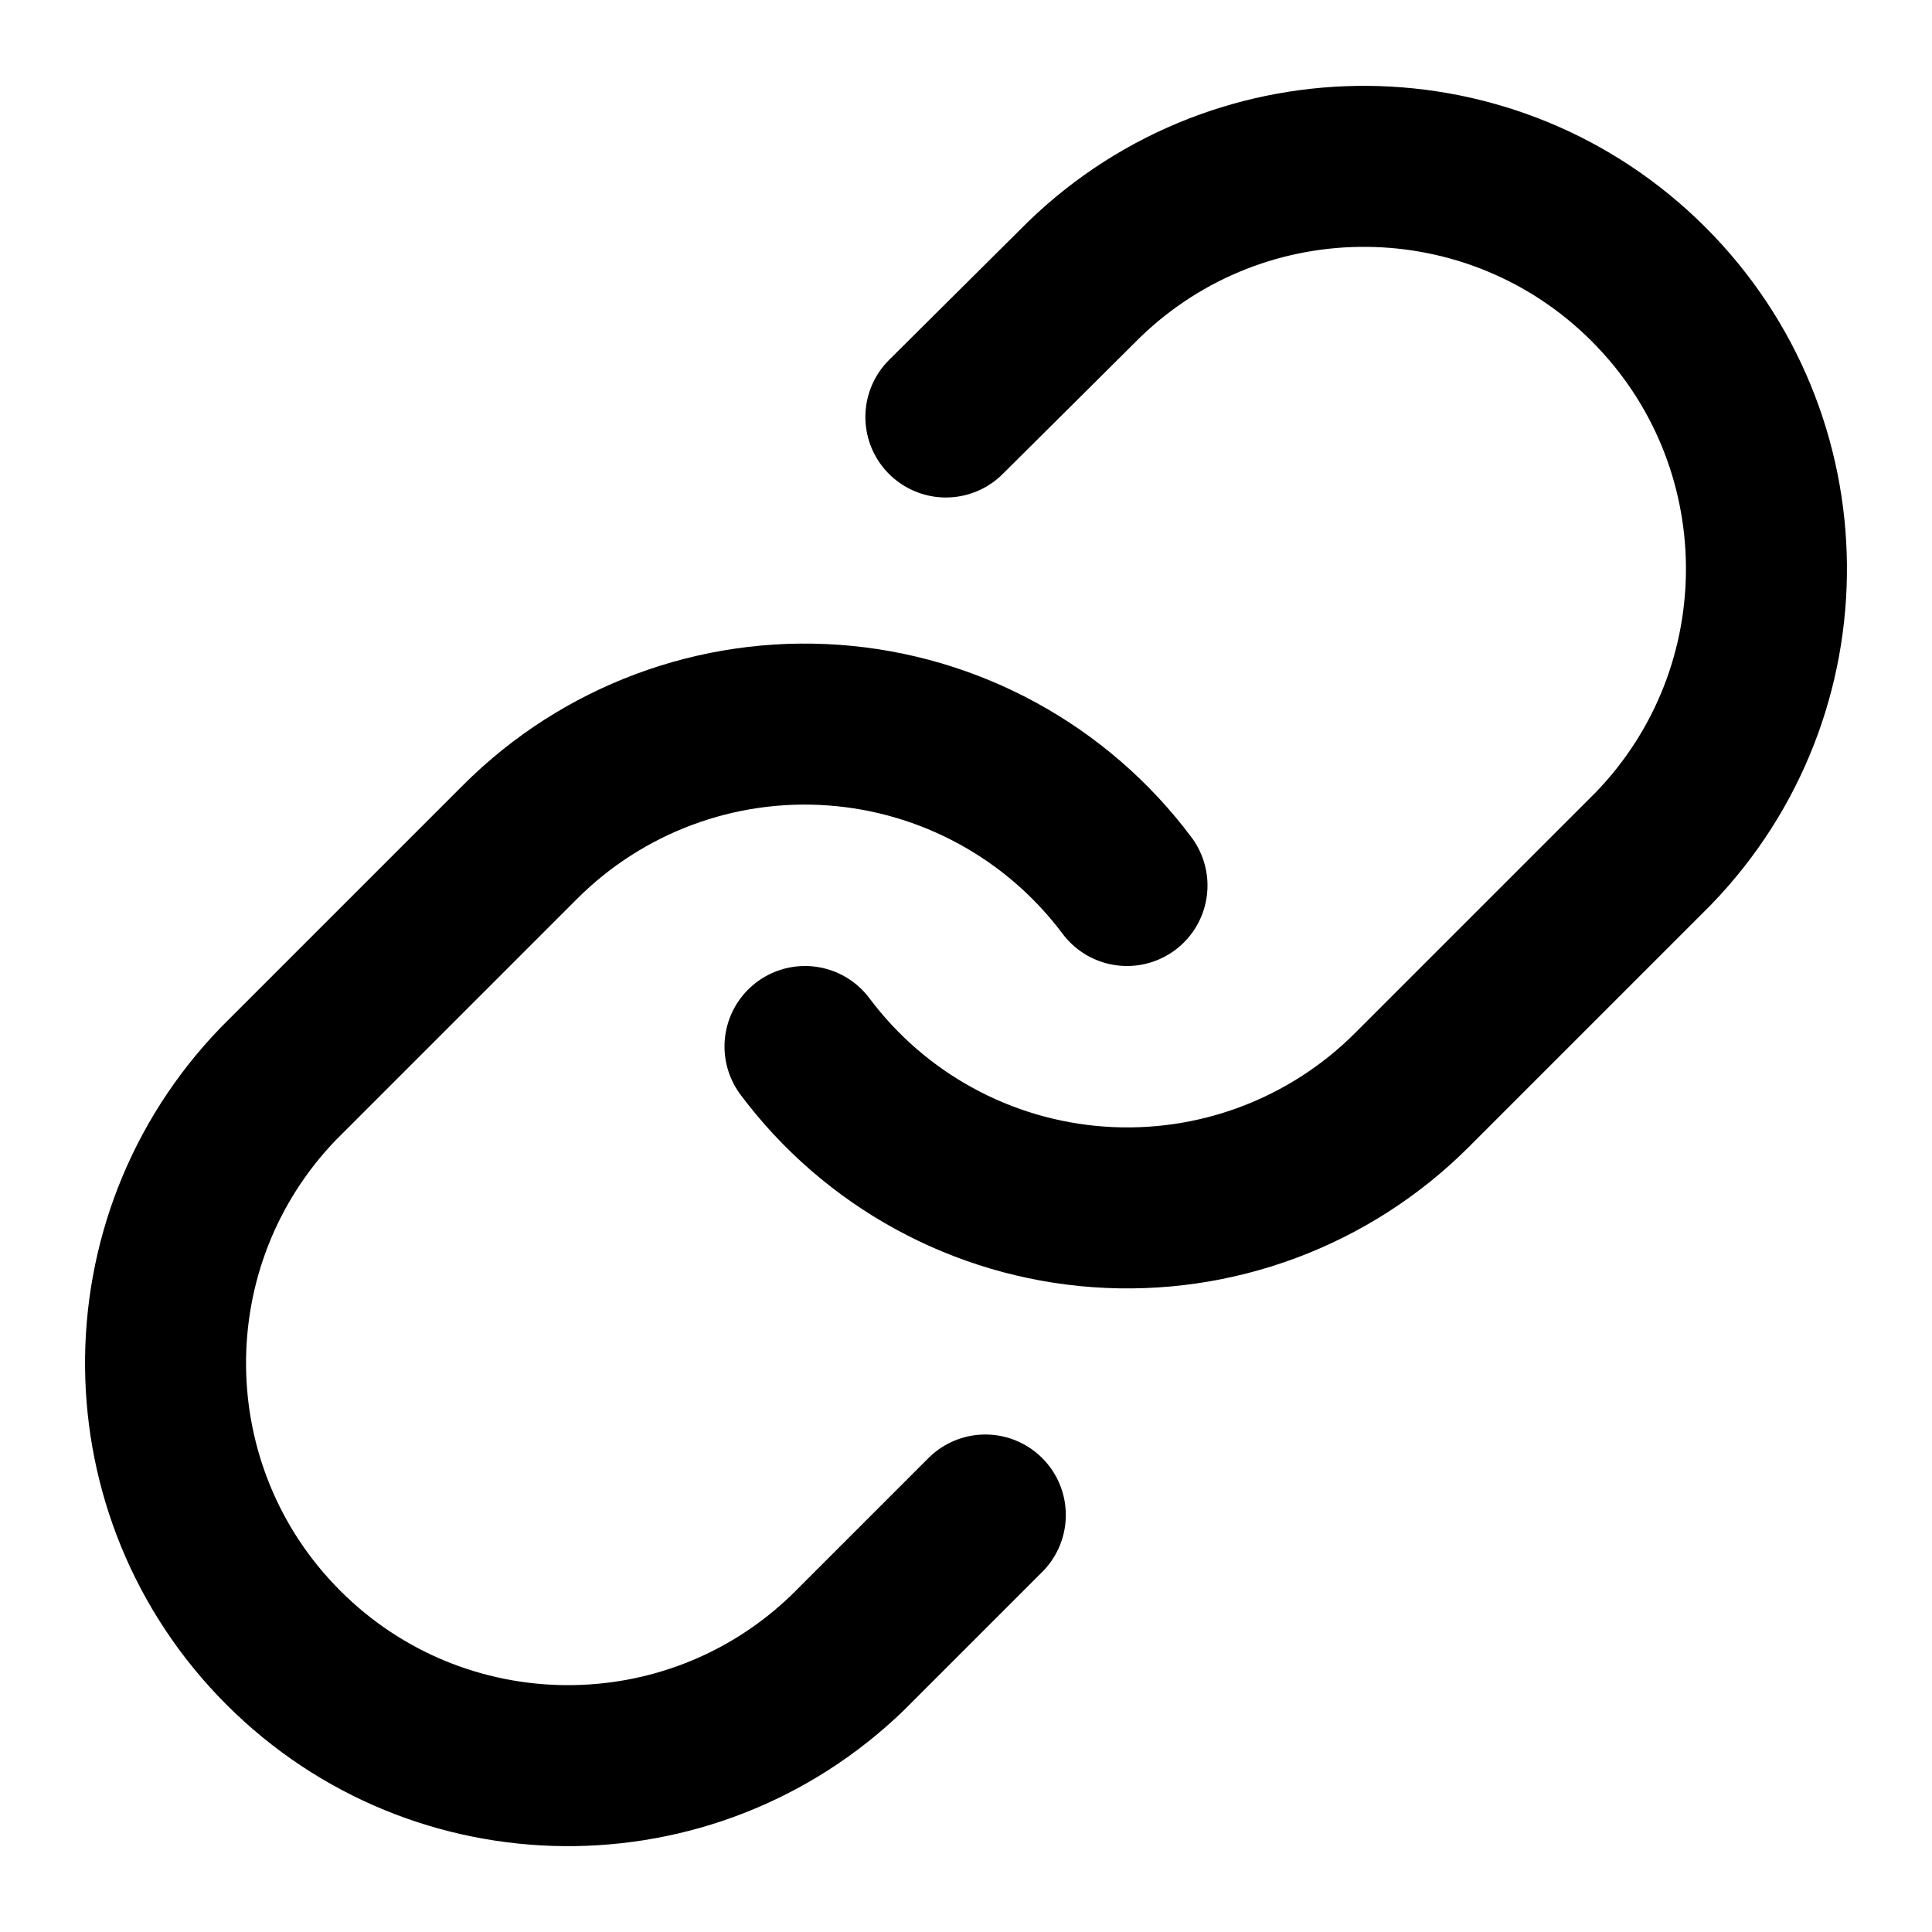
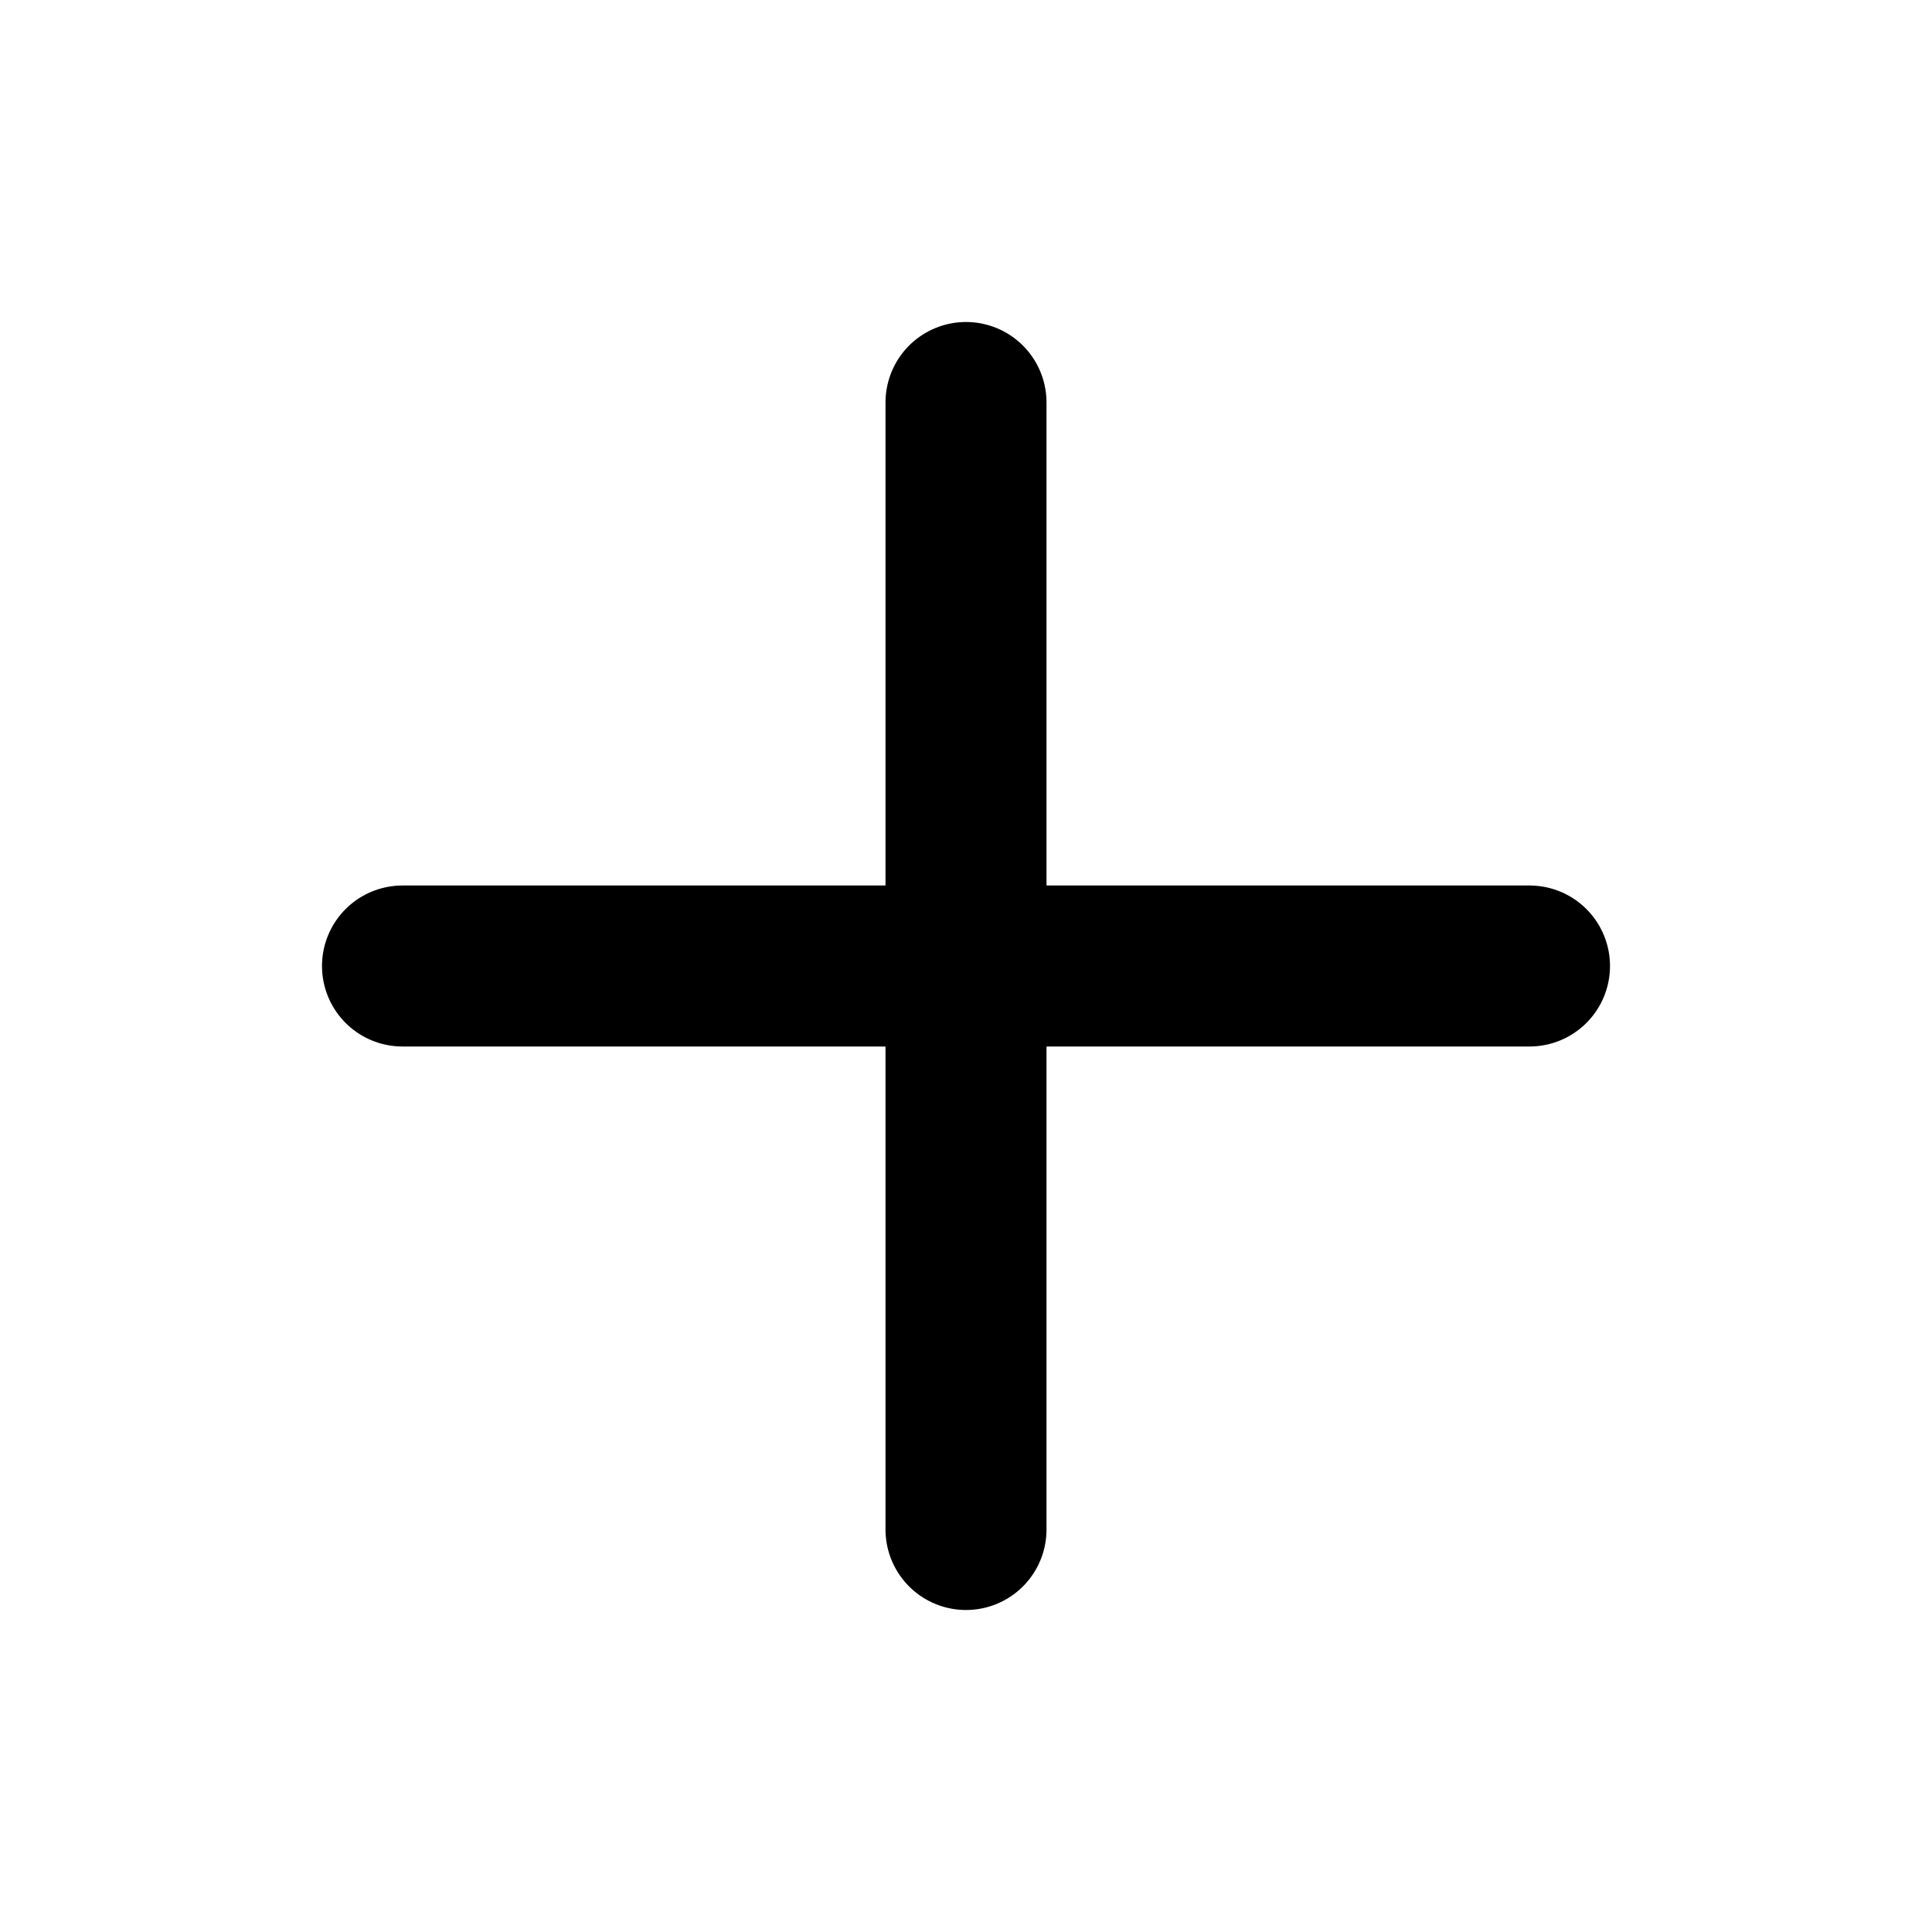
- <svg xmlns="http://www.w3.org/2000/svg" class="lucide lucide-link" width="24" height="24" viewBox="0 0 24 24" fill="none" stroke="currentColor" stroke-width="2" stroke-linecap="round" stroke-linejoin="round">
-   <path d="M10 13a5 5 0 0 0 7.54.54l3-3a5 5 0 0 0-7.07-7.07l-1.72 1.71" />
-   <path d="M14 11a5 5 0 0 0-7.54-.54l-3 3a5 5 0 0 0 7.07 7.07l1.71-1.71" />
+ <svg xmlns="http://www.w3.org/2000/svg" class="lucide lucide-plus" width="24" height="24" viewBox="0 0 24 24" fill="none" stroke="currentColor" stroke-width="2" stroke-linecap="round" stroke-linejoin="round">
+   <path d="M5 12h14" />
+   <path d="M12 5v14" />
</svg>
